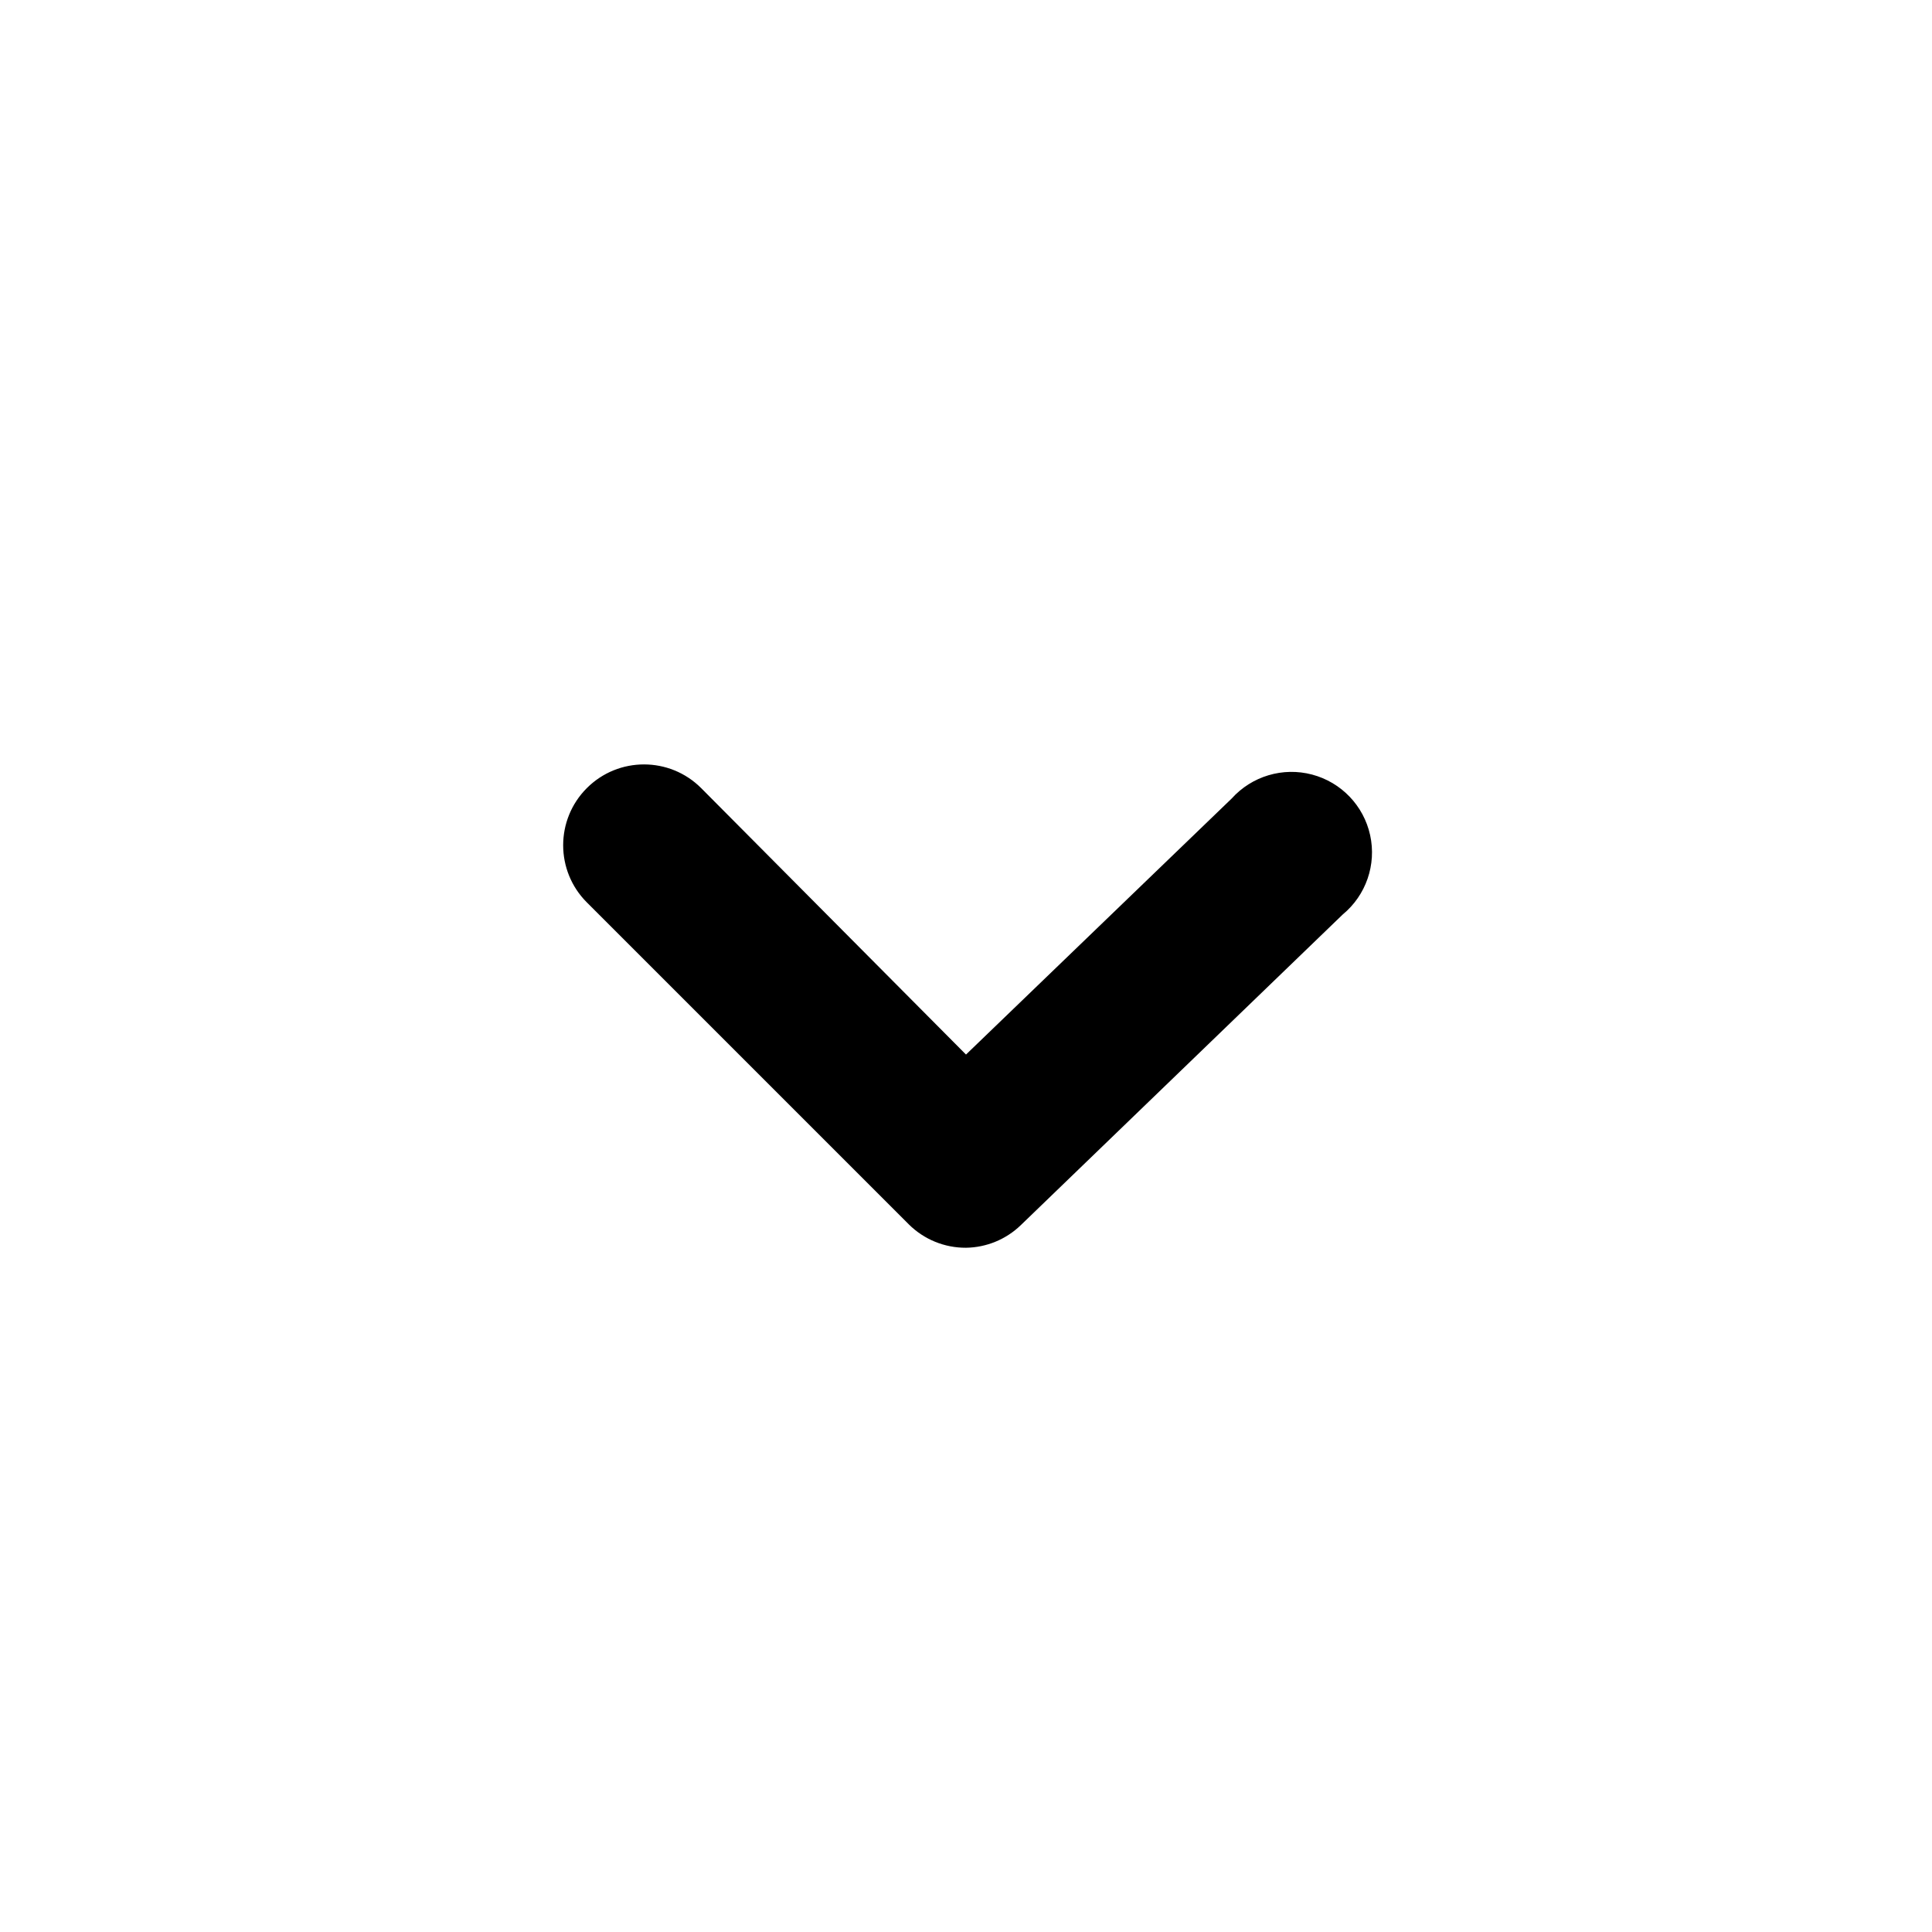
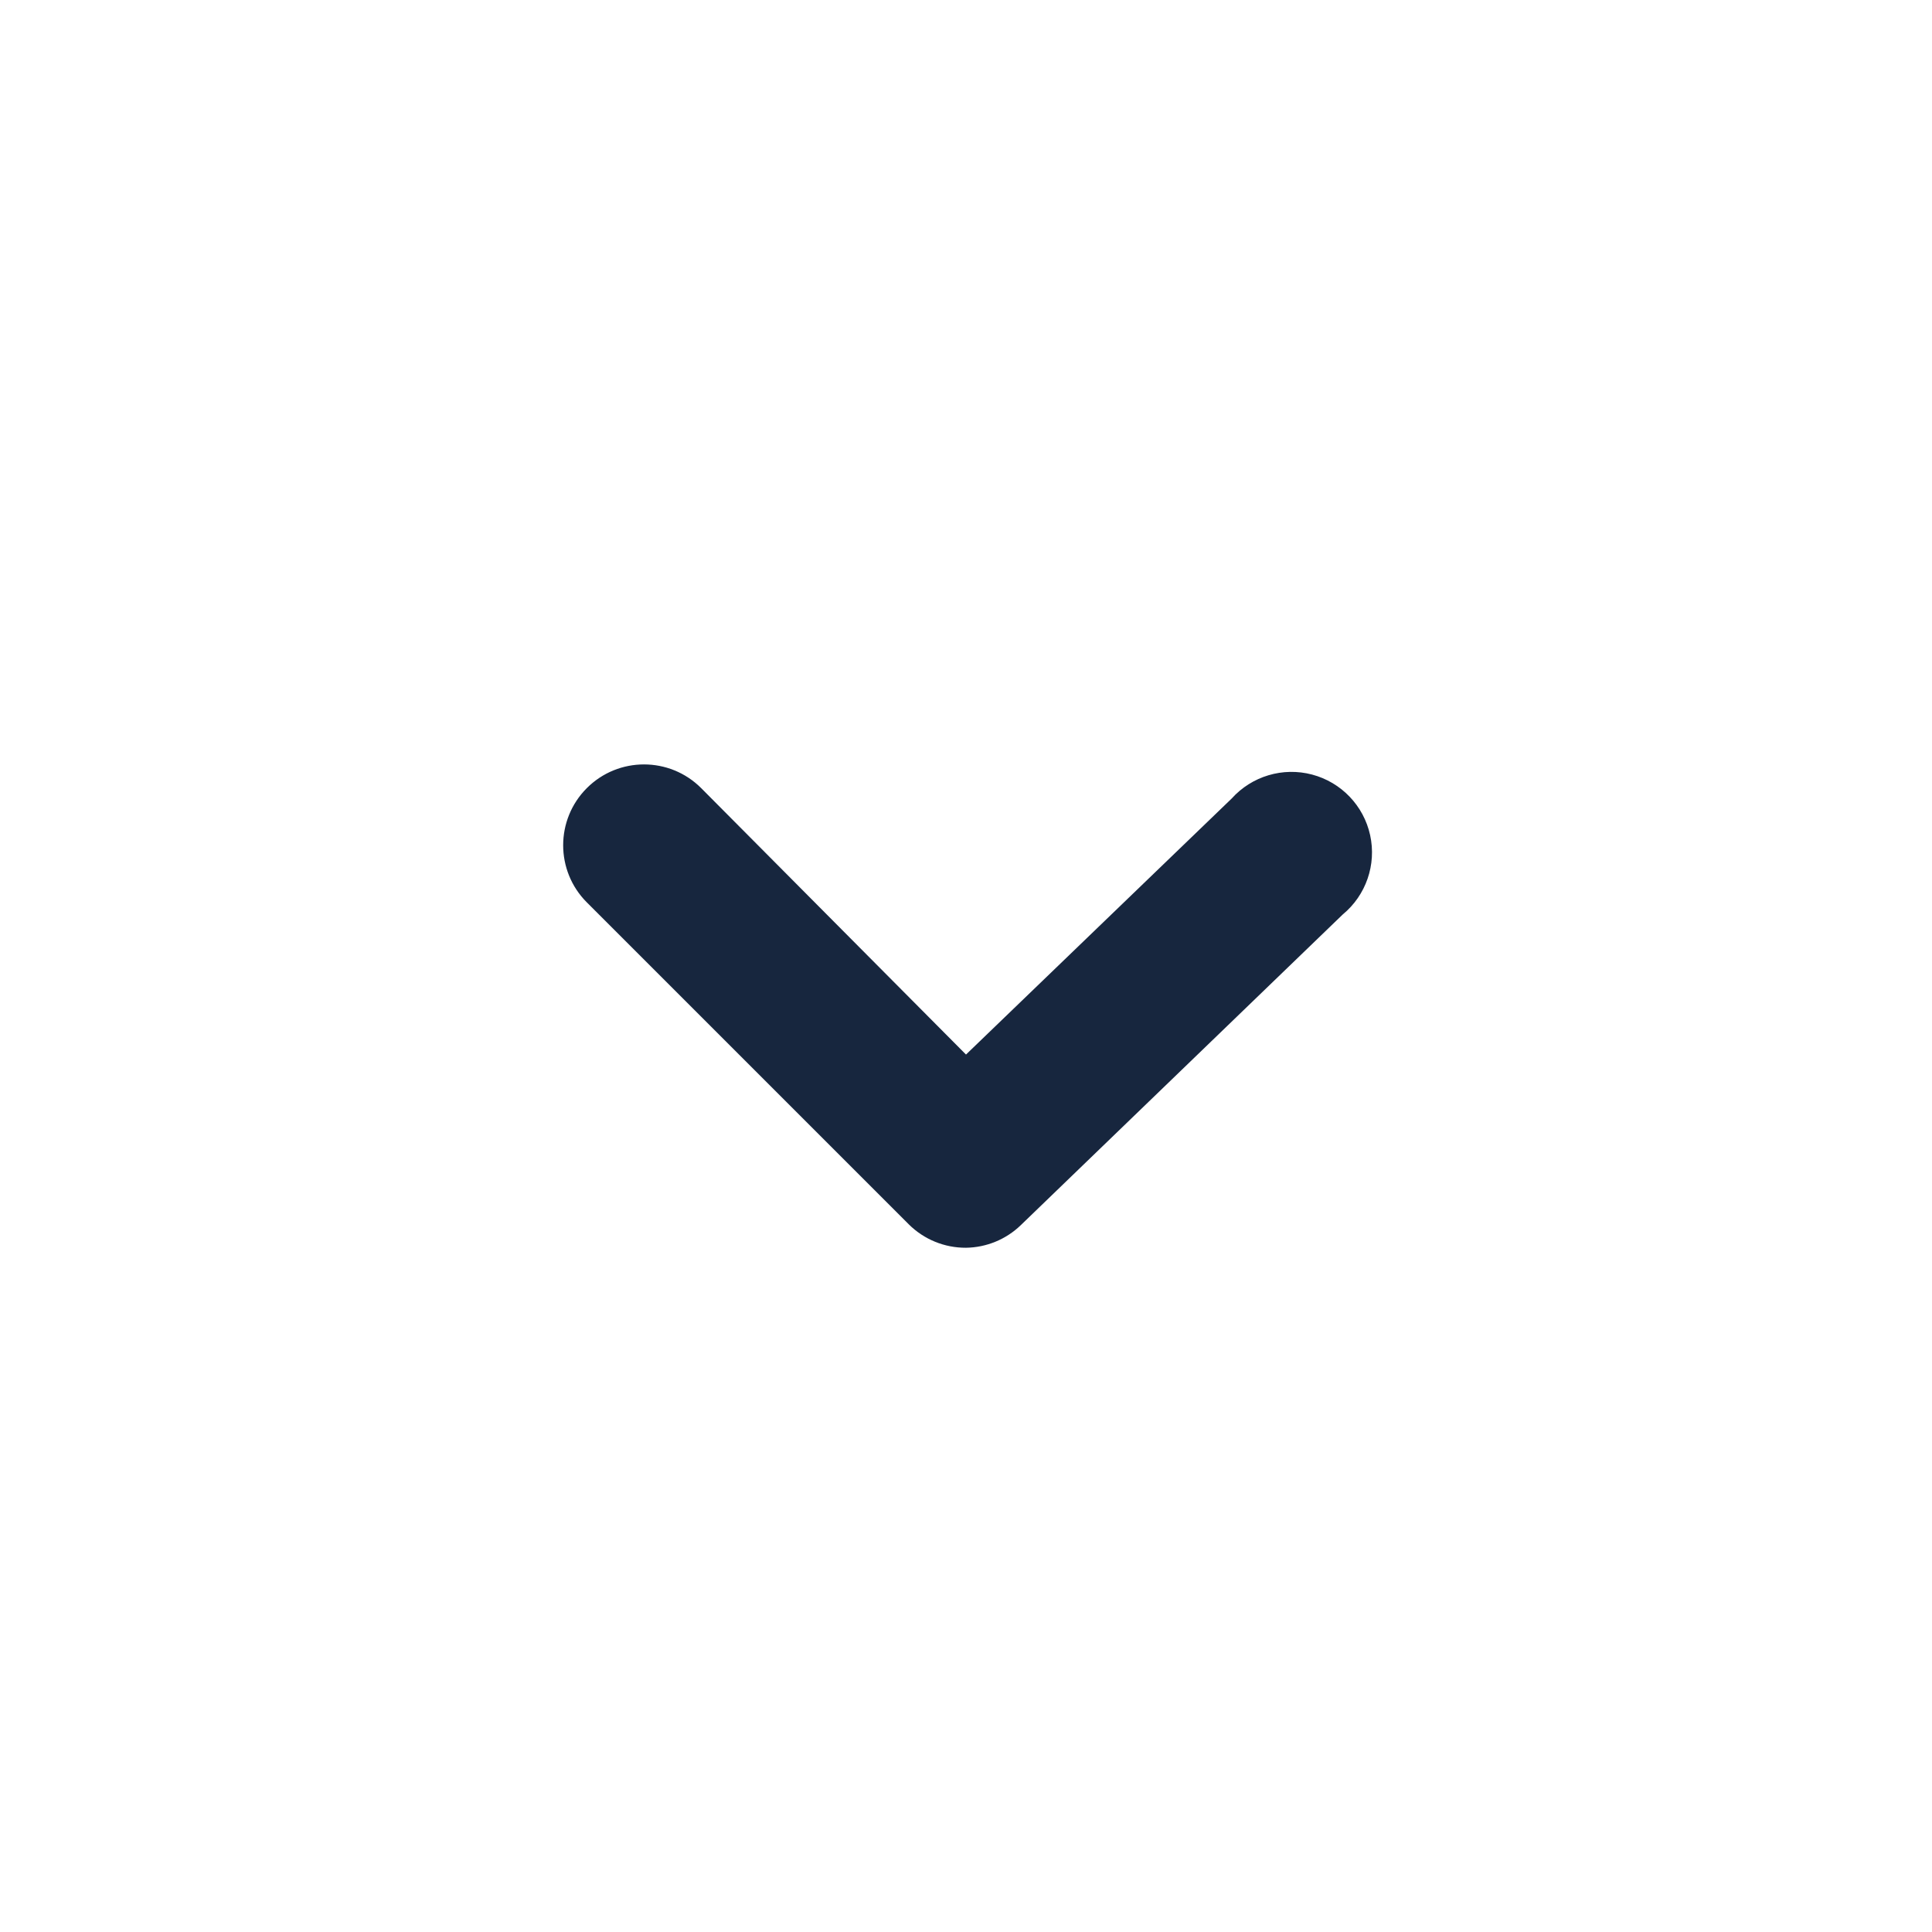
- <svg xmlns="http://www.w3.org/2000/svg" viewBox="0 0 24 24">
+ <svg xmlns="http://www.w3.org/2000/svg" viewBox="0 0 24 24" fill="#17263E">
  <g data-name="Layer 2">
    <g data-name="chevron-down">
      <rect width="24" height="24" opacity="0" />
      <path d="M12 15.5a1 1 0 0 1-.71-.29l-4-4a1 1 0 1 1 1.42-1.42L12 13.1l3.3-3.18a1 1 0 1 1 1.38 1.44l-4 3.86a1 1 0 0 1-.68.28z" />
    </g>
  </g>
</svg>
